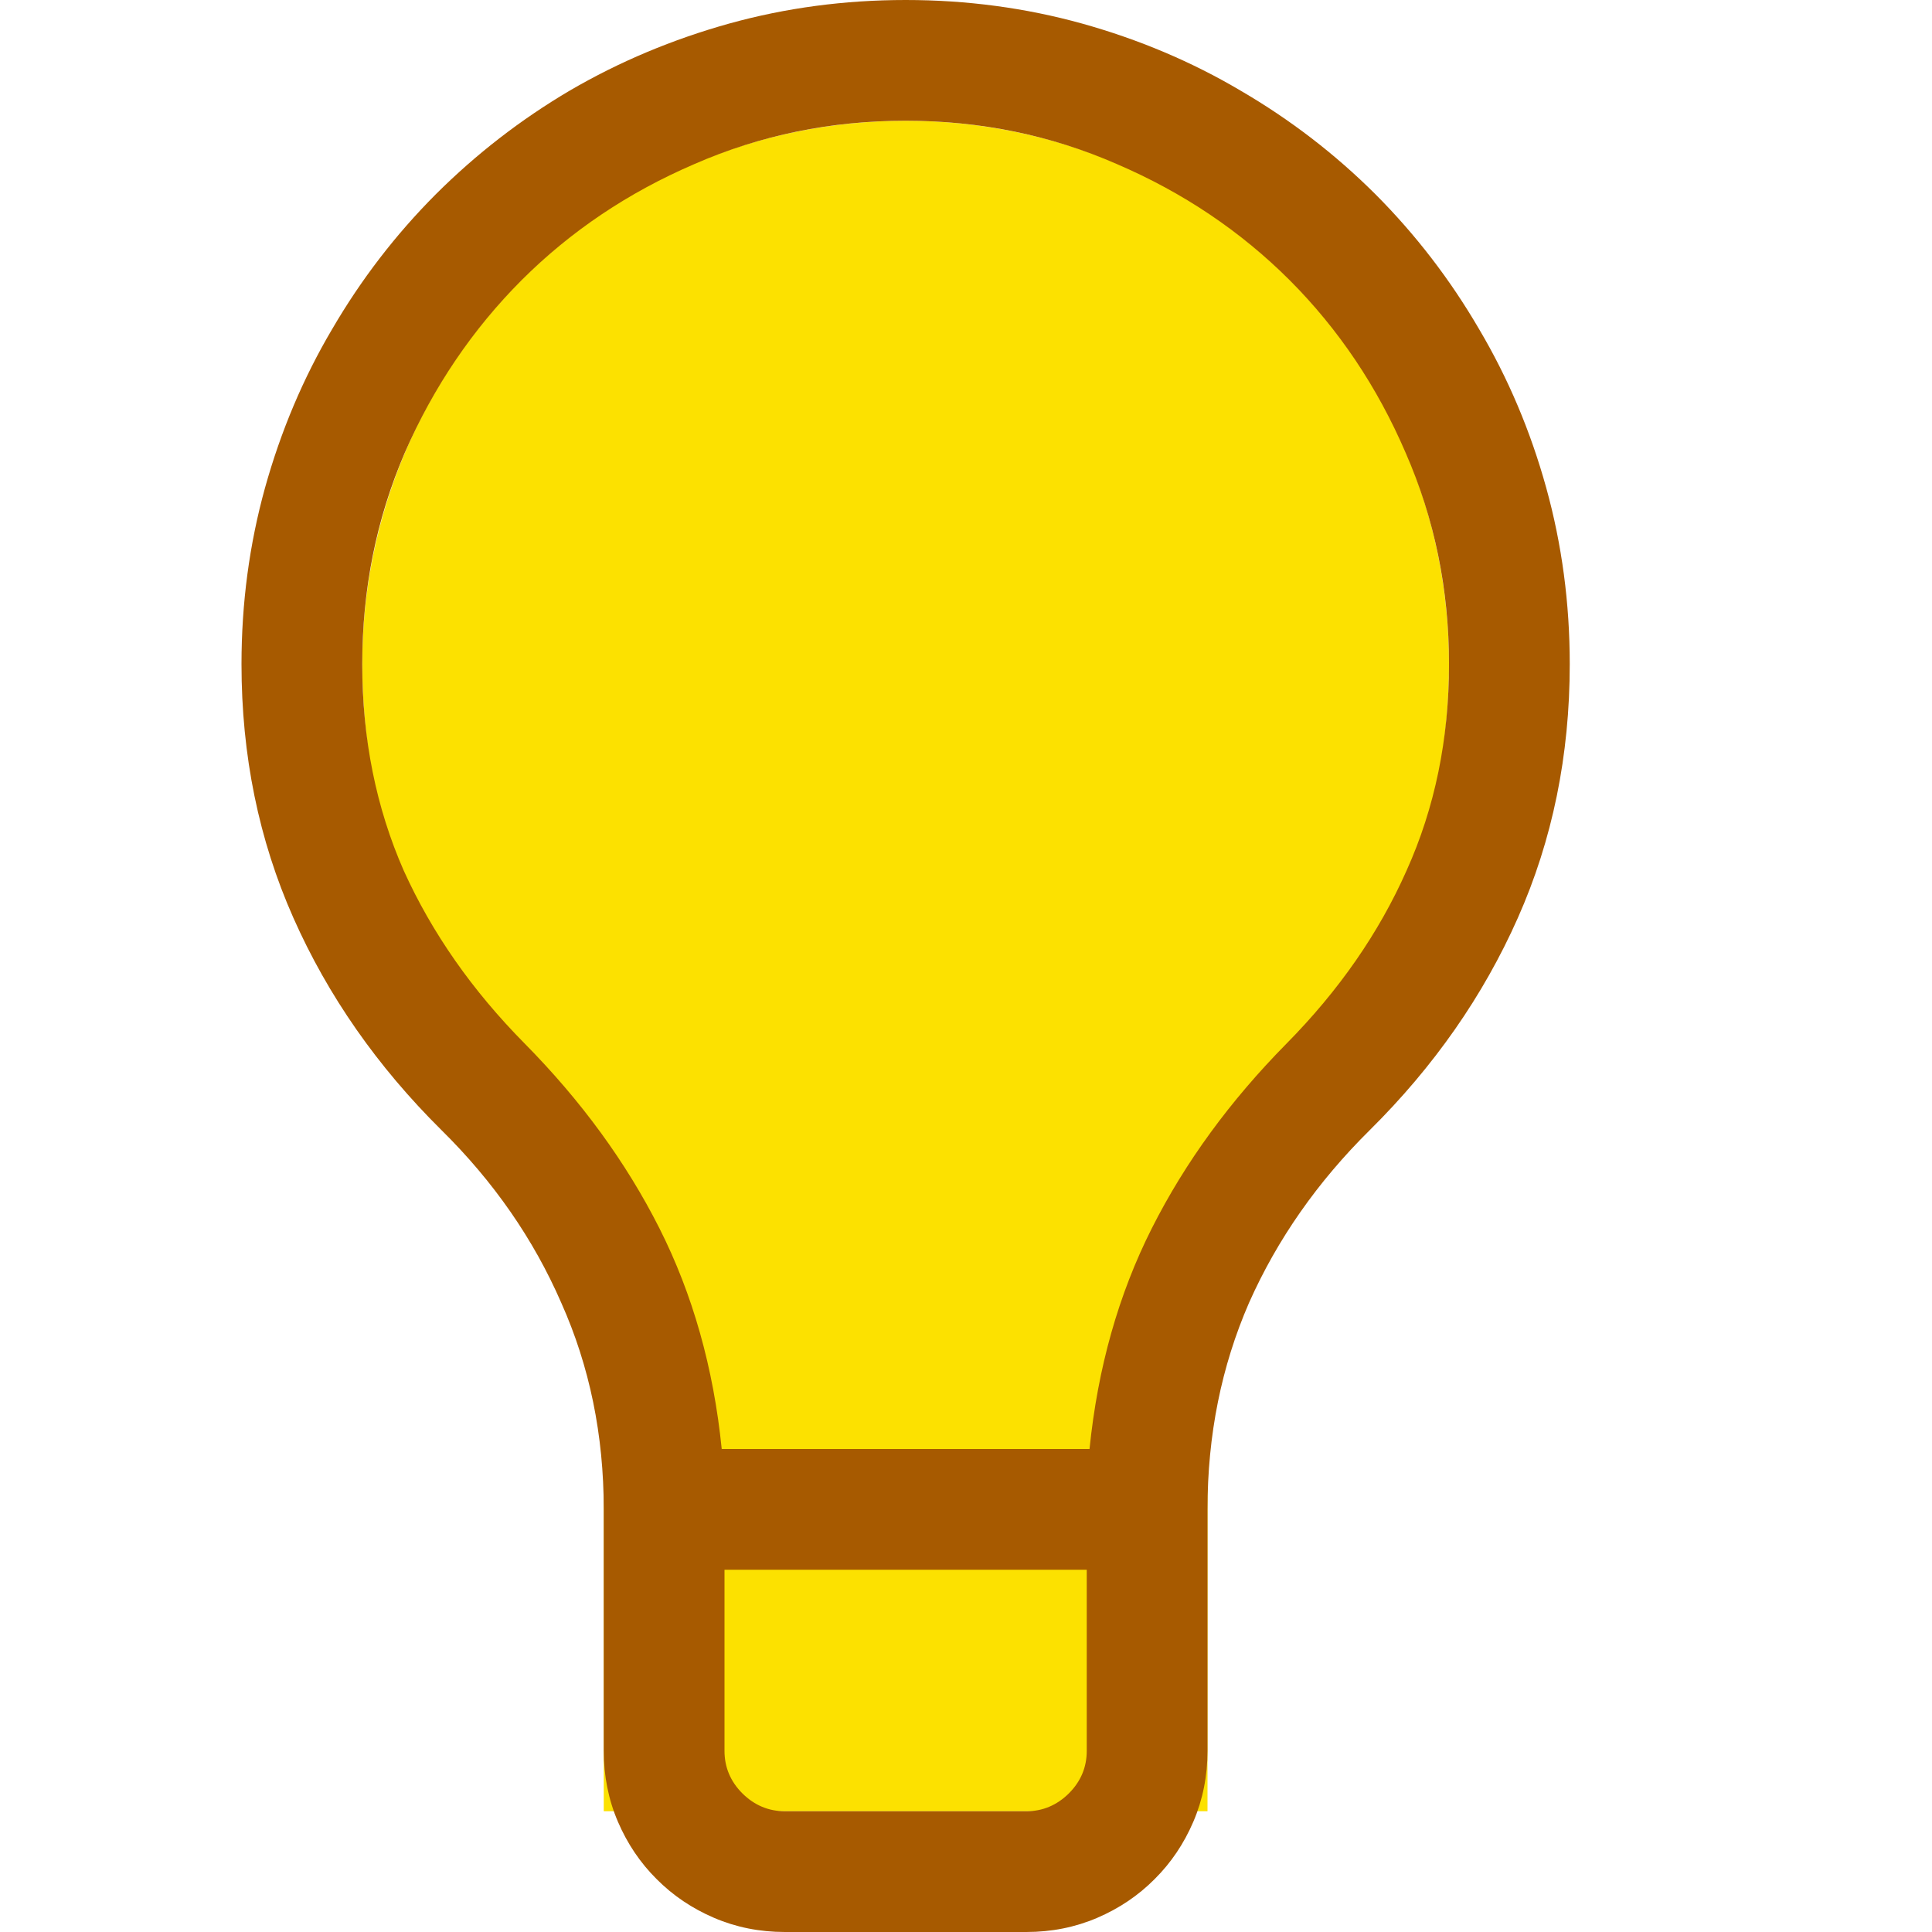
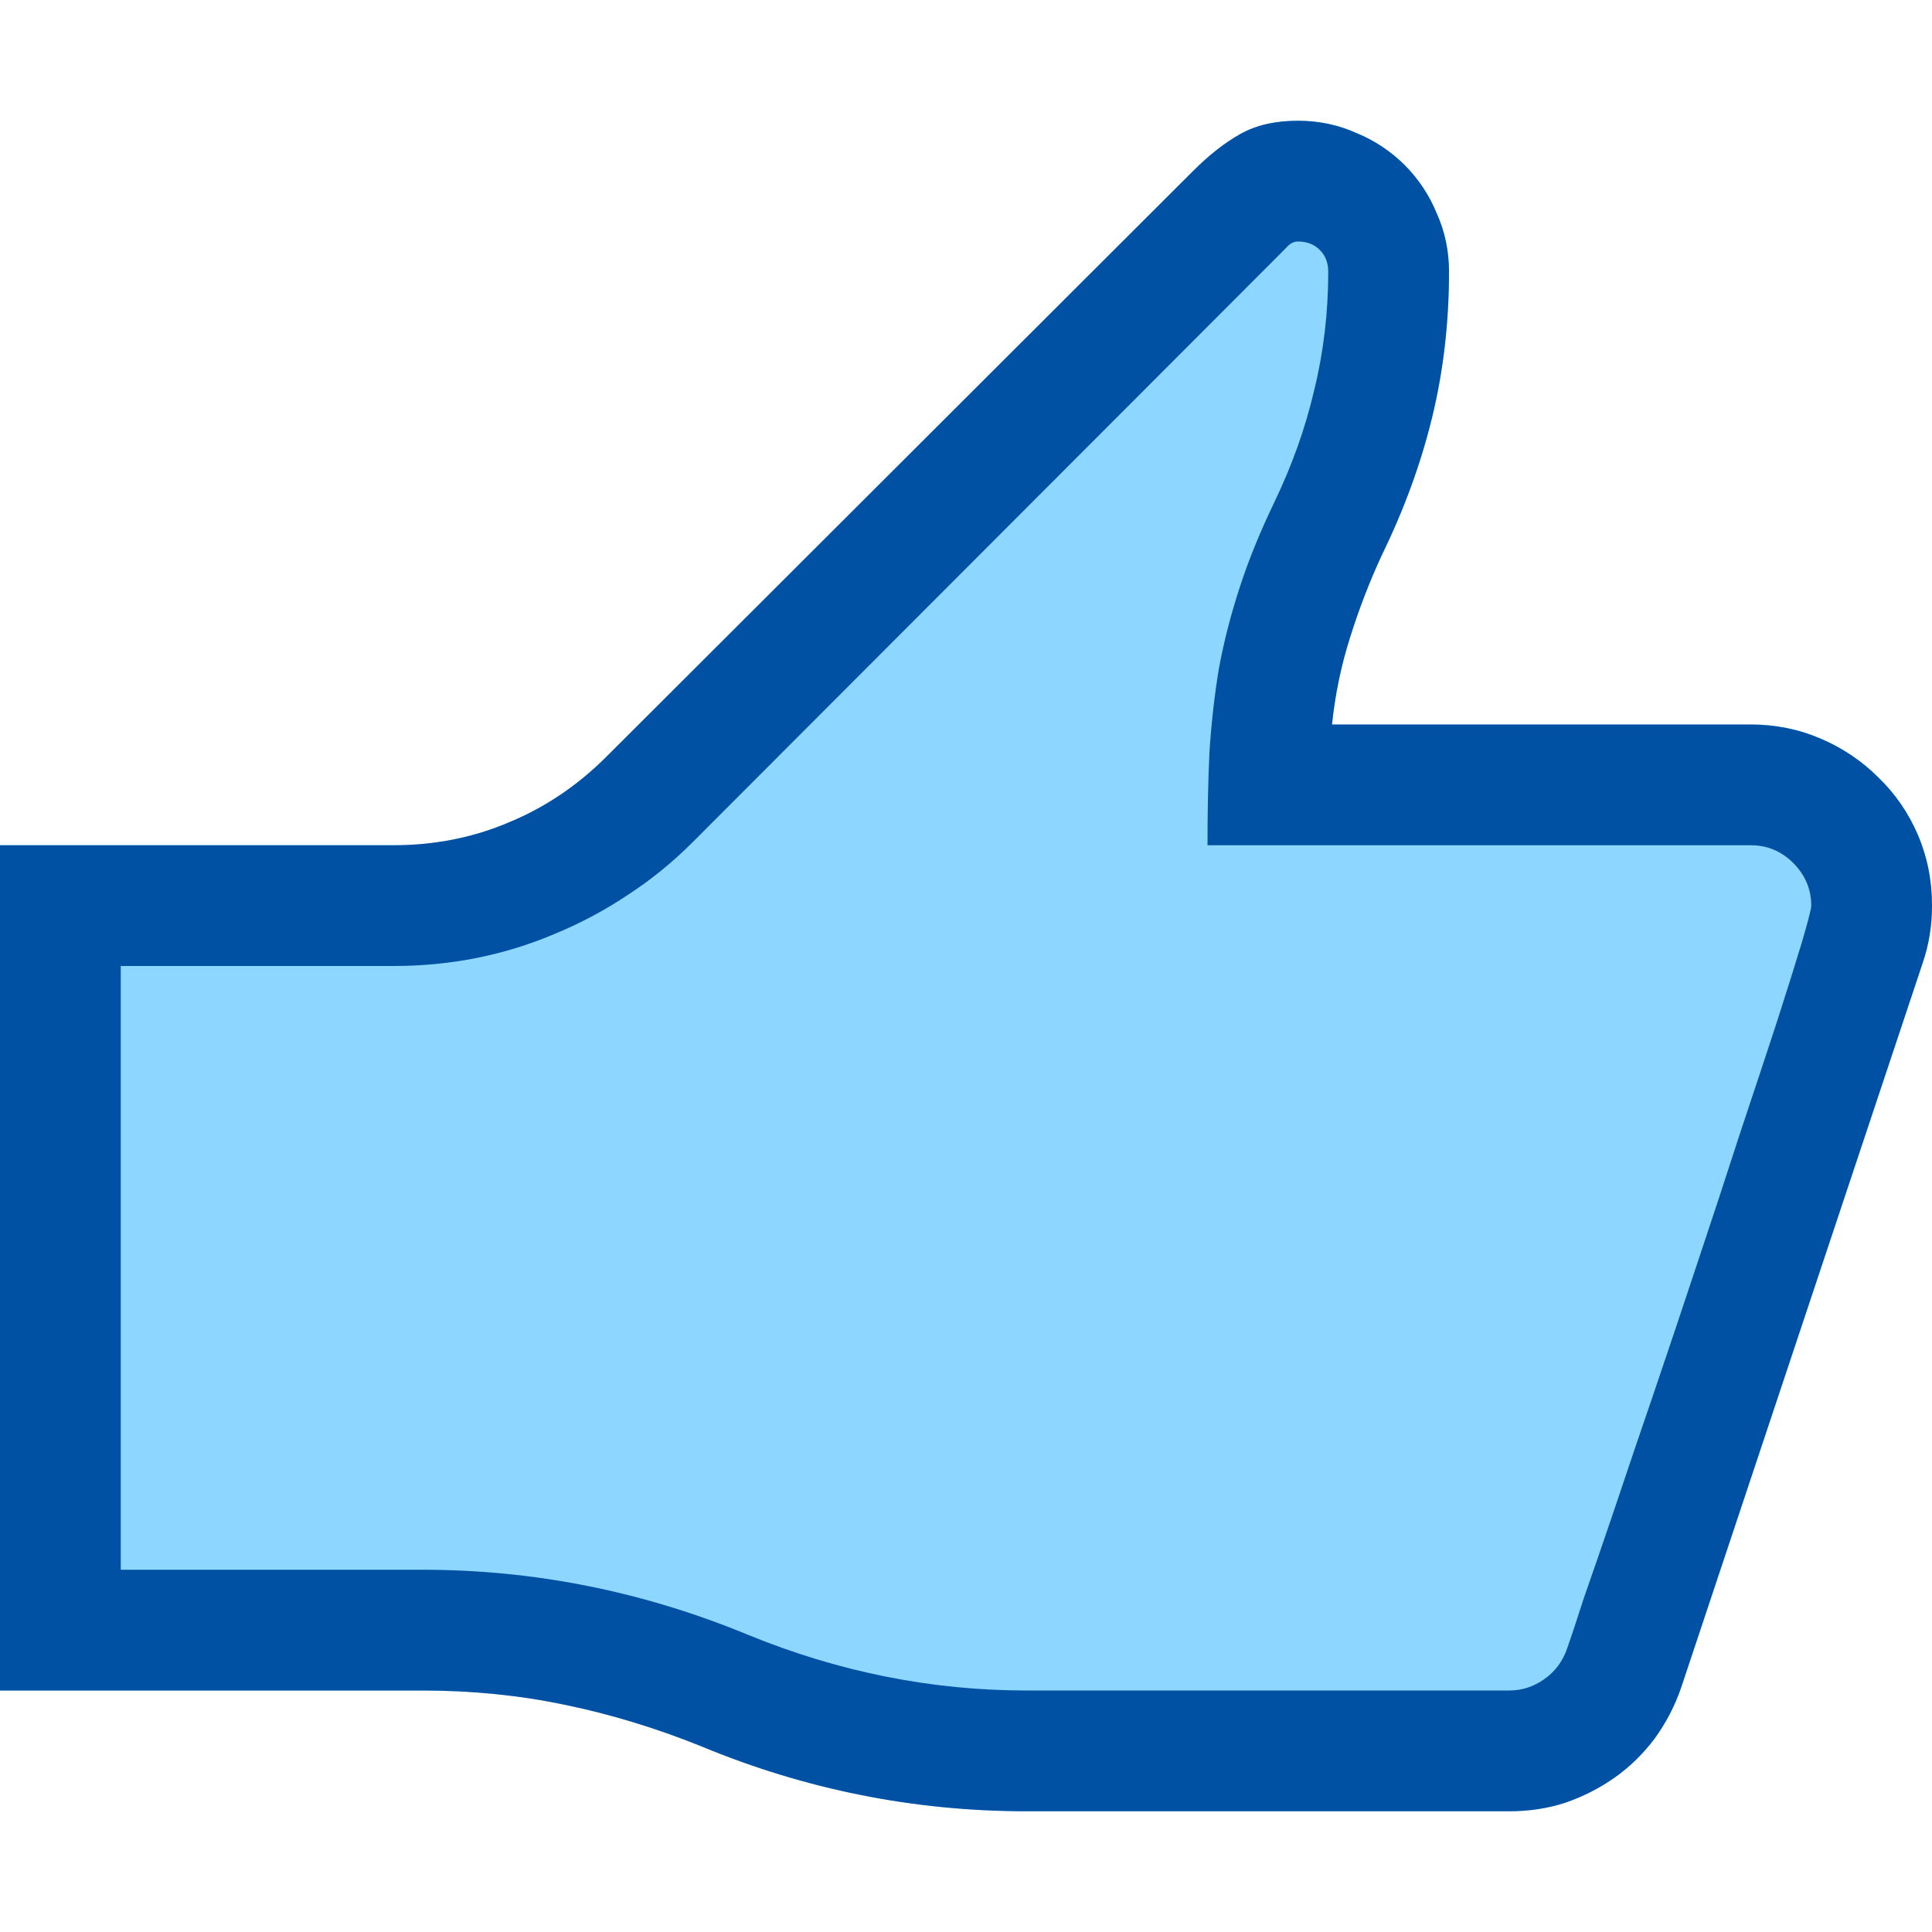
<svg xmlns="http://www.w3.org/2000/svg" width="16" height="16" viewBox="0 0 16 16" fill="none">
-   <path d="M7.5 1C5.015 1 3 3.015 3 5.5C3 7.06 3.794 9.193 5 10V15H10V10C11.206 9.193 12 7.06 12 5.5C12 3.015 9.985 1 7.5 1Z" fill="#FCE100" />
-   <path d="M7.5 0C8.005 0 8.492 0.065 8.961 0.195C9.43 0.326 9.867 0.51 10.273 0.75C10.685 0.99 11.057 1.276 11.391 1.609C11.724 1.943 12.01 2.315 12.25 2.727C12.49 3.133 12.675 3.57 12.805 4.039C12.935 4.508 13 4.995 13 5.5C13 6.255 12.857 6.956 12.57 7.602C12.284 8.247 11.875 8.833 11.344 9.359C10.912 9.786 10.578 10.263 10.344 10.789C10.115 11.315 10 11.885 10 12.5V14.5C10 14.708 9.961 14.904 9.883 15.086C9.805 15.268 9.698 15.427 9.562 15.562C9.427 15.698 9.268 15.805 9.086 15.883C8.904 15.961 8.708 16 8.5 16H6.5C6.292 16 6.096 15.961 5.914 15.883C5.732 15.805 5.573 15.698 5.438 15.562C5.302 15.427 5.195 15.268 5.117 15.086C5.039 14.904 5 14.708 5 14.5V12.5C5 11.885 4.883 11.315 4.648 10.789C4.419 10.263 4.089 9.786 3.656 9.359C3.125 8.833 2.716 8.247 2.43 7.602C2.143 6.956 2 6.255 2 5.5C2 4.995 2.065 4.508 2.195 4.039C2.326 3.57 2.51 3.133 2.75 2.727C2.99 2.315 3.276 1.943 3.609 1.609C3.943 1.276 4.312 0.99 4.719 0.75C5.13 0.51 5.57 0.326 6.039 0.195C6.508 0.065 6.995 0 7.5 0ZM8.5 15C8.635 15 8.753 14.95 8.852 14.852C8.951 14.753 9 14.635 9 14.5V13H6V14.5C6 14.635 6.049 14.753 6.148 14.852C6.247 14.95 6.365 15 6.5 15H8.5ZM9.023 12C9.091 11.328 9.263 10.719 9.539 10.172C9.815 9.625 10.188 9.115 10.656 8.641C11.088 8.203 11.419 7.727 11.648 7.211C11.883 6.69 12 6.12 12 5.5C12 4.88 11.88 4.297 11.641 3.75C11.406 3.203 11.086 2.727 10.68 2.32C10.273 1.914 9.797 1.594 9.25 1.359C8.703 1.12 8.12 1 7.5 1C6.88 1 6.297 1.12 5.75 1.359C5.203 1.594 4.727 1.914 4.32 2.32C3.914 2.727 3.591 3.203 3.352 3.75C3.117 4.297 3 4.88 3 5.5C3 6.12 3.115 6.69 3.344 7.211C3.578 7.727 3.911 8.203 4.344 8.641C4.812 9.115 5.185 9.625 5.461 10.172C5.737 10.719 5.909 11.328 5.977 12H9.023Z" fill="#A75A00" />
+   <path d="M14.5 6C14.703 6 14.896 6.039 15.078 6.117C15.26 6.195 15.419 6.302 15.555 6.438C15.695 6.573 15.805 6.732 15.883 6.914C15.961 7.096 16 7.292 16 7.5C16 7.667 15.974 7.826 15.922 7.977L13.922 13.977C13.87 14.128 13.797 14.268 13.703 14.398C13.609 14.523 13.5 14.63 13.375 14.719C13.25 14.807 13.112 14.878 12.961 14.93C12.815 14.977 12.662 15 12.5 15H8.5C7.568 15 6.669 14.82 5.805 14.461C5.43 14.31 5.052 14.195 4.672 14.117C4.297 14.039 3.906 14 3.5 14H0V7H3.258C3.596 7 3.914 6.938 4.211 6.812C4.513 6.688 4.784 6.505 5.023 6.266L9.883 1.414C10.013 1.284 10.143 1.182 10.273 1.109C10.404 1.036 10.562 1 10.75 1C10.922 1 11.083 1.034 11.234 1.102C11.385 1.164 11.518 1.253 11.633 1.367C11.747 1.482 11.836 1.615 11.898 1.766C11.966 1.917 12 2.078 12 2.25C12 2.672 11.953 3.076 11.859 3.461C11.766 3.841 11.628 4.219 11.445 4.594C11.341 4.818 11.253 5.047 11.18 5.281C11.107 5.51 11.057 5.75 11.031 6H14.5Z" fill="#8CD6FF" />
+   <path d="M14.5 6C14.703 6 14.896 6.039 15.078 6.117C15.26 6.195 15.419 6.302 15.555 6.438C15.695 6.573 15.805 6.732 15.883 6.914C15.961 7.096 16 7.292 16 7.5C16 7.667 15.974 7.826 15.922 7.977L13.922 13.977C13.87 14.128 13.797 14.268 13.703 14.398C13.609 14.523 13.5 14.63 13.375 14.719C13.25 14.807 13.112 14.878 12.961 14.93C12.815 14.977 12.662 15 12.5 15H8.5C7.568 15 6.669 14.82 5.805 14.461C5.43 14.31 5.052 14.195 4.672 14.117C4.297 14.039 3.906 14 3.5 14H0V7H3.258C3.596 7 3.914 6.938 4.211 6.812C4.513 6.688 4.784 6.505 5.023 6.266L9.883 1.414C10.013 1.284 10.143 1.182 10.273 1.109C10.404 1.036 10.562 1 10.75 1C10.922 1 11.083 1.034 11.234 1.102C11.385 1.164 11.518 1.253 11.633 1.367C11.747 1.482 11.836 1.615 11.898 1.766C11.966 1.917 12 2.078 12 2.25C12 2.672 11.953 3.076 11.859 3.461C11.766 3.841 11.628 4.219 11.445 4.594C11.341 4.818 11.253 5.047 11.18 5.281C11.107 5.51 11.057 5.75 11.031 6H14.5ZM12.5 14C12.604 14 12.7 13.969 12.789 13.906C12.878 13.844 12.94 13.76 12.977 13.656C13.003 13.583 13.05 13.443 13.117 13.234C13.19 13.026 13.276 12.776 13.375 12.484C13.474 12.188 13.583 11.865 13.703 11.516C13.823 11.162 13.943 10.805 14.062 10.445C14.182 10.086 14.297 9.737 14.406 9.398C14.521 9.055 14.622 8.747 14.711 8.477C14.8 8.201 14.87 7.977 14.922 7.805C14.974 7.628 15 7.526 15 7.5C15 7.365 14.95 7.247 14.852 7.148C14.753 7.049 14.635 7 14.5 7H10C10 6.724 10.005 6.469 10.016 6.234C10.031 5.995 10.057 5.763 10.094 5.539C10.135 5.315 10.193 5.091 10.266 4.867C10.338 4.643 10.435 4.406 10.555 4.156C10.7 3.854 10.81 3.547 10.883 3.234C10.961 2.917 11 2.589 11 2.25C11 2.177 10.977 2.117 10.93 2.07C10.883 2.023 10.823 2 10.75 2C10.719 2 10.69 2.013 10.664 2.039C10.643 2.06 10.622 2.081 10.602 2.102L5.734 6.977C5.568 7.143 5.388 7.289 5.195 7.414C5.008 7.539 4.807 7.646 4.594 7.734C4.177 7.911 3.732 8 3.258 8H1V13H3.5C4.427 13 5.326 13.18 6.195 13.539C6.945 13.846 7.714 14 8.5 14H12.5Z" fill="#0051A3" />
</svg>
